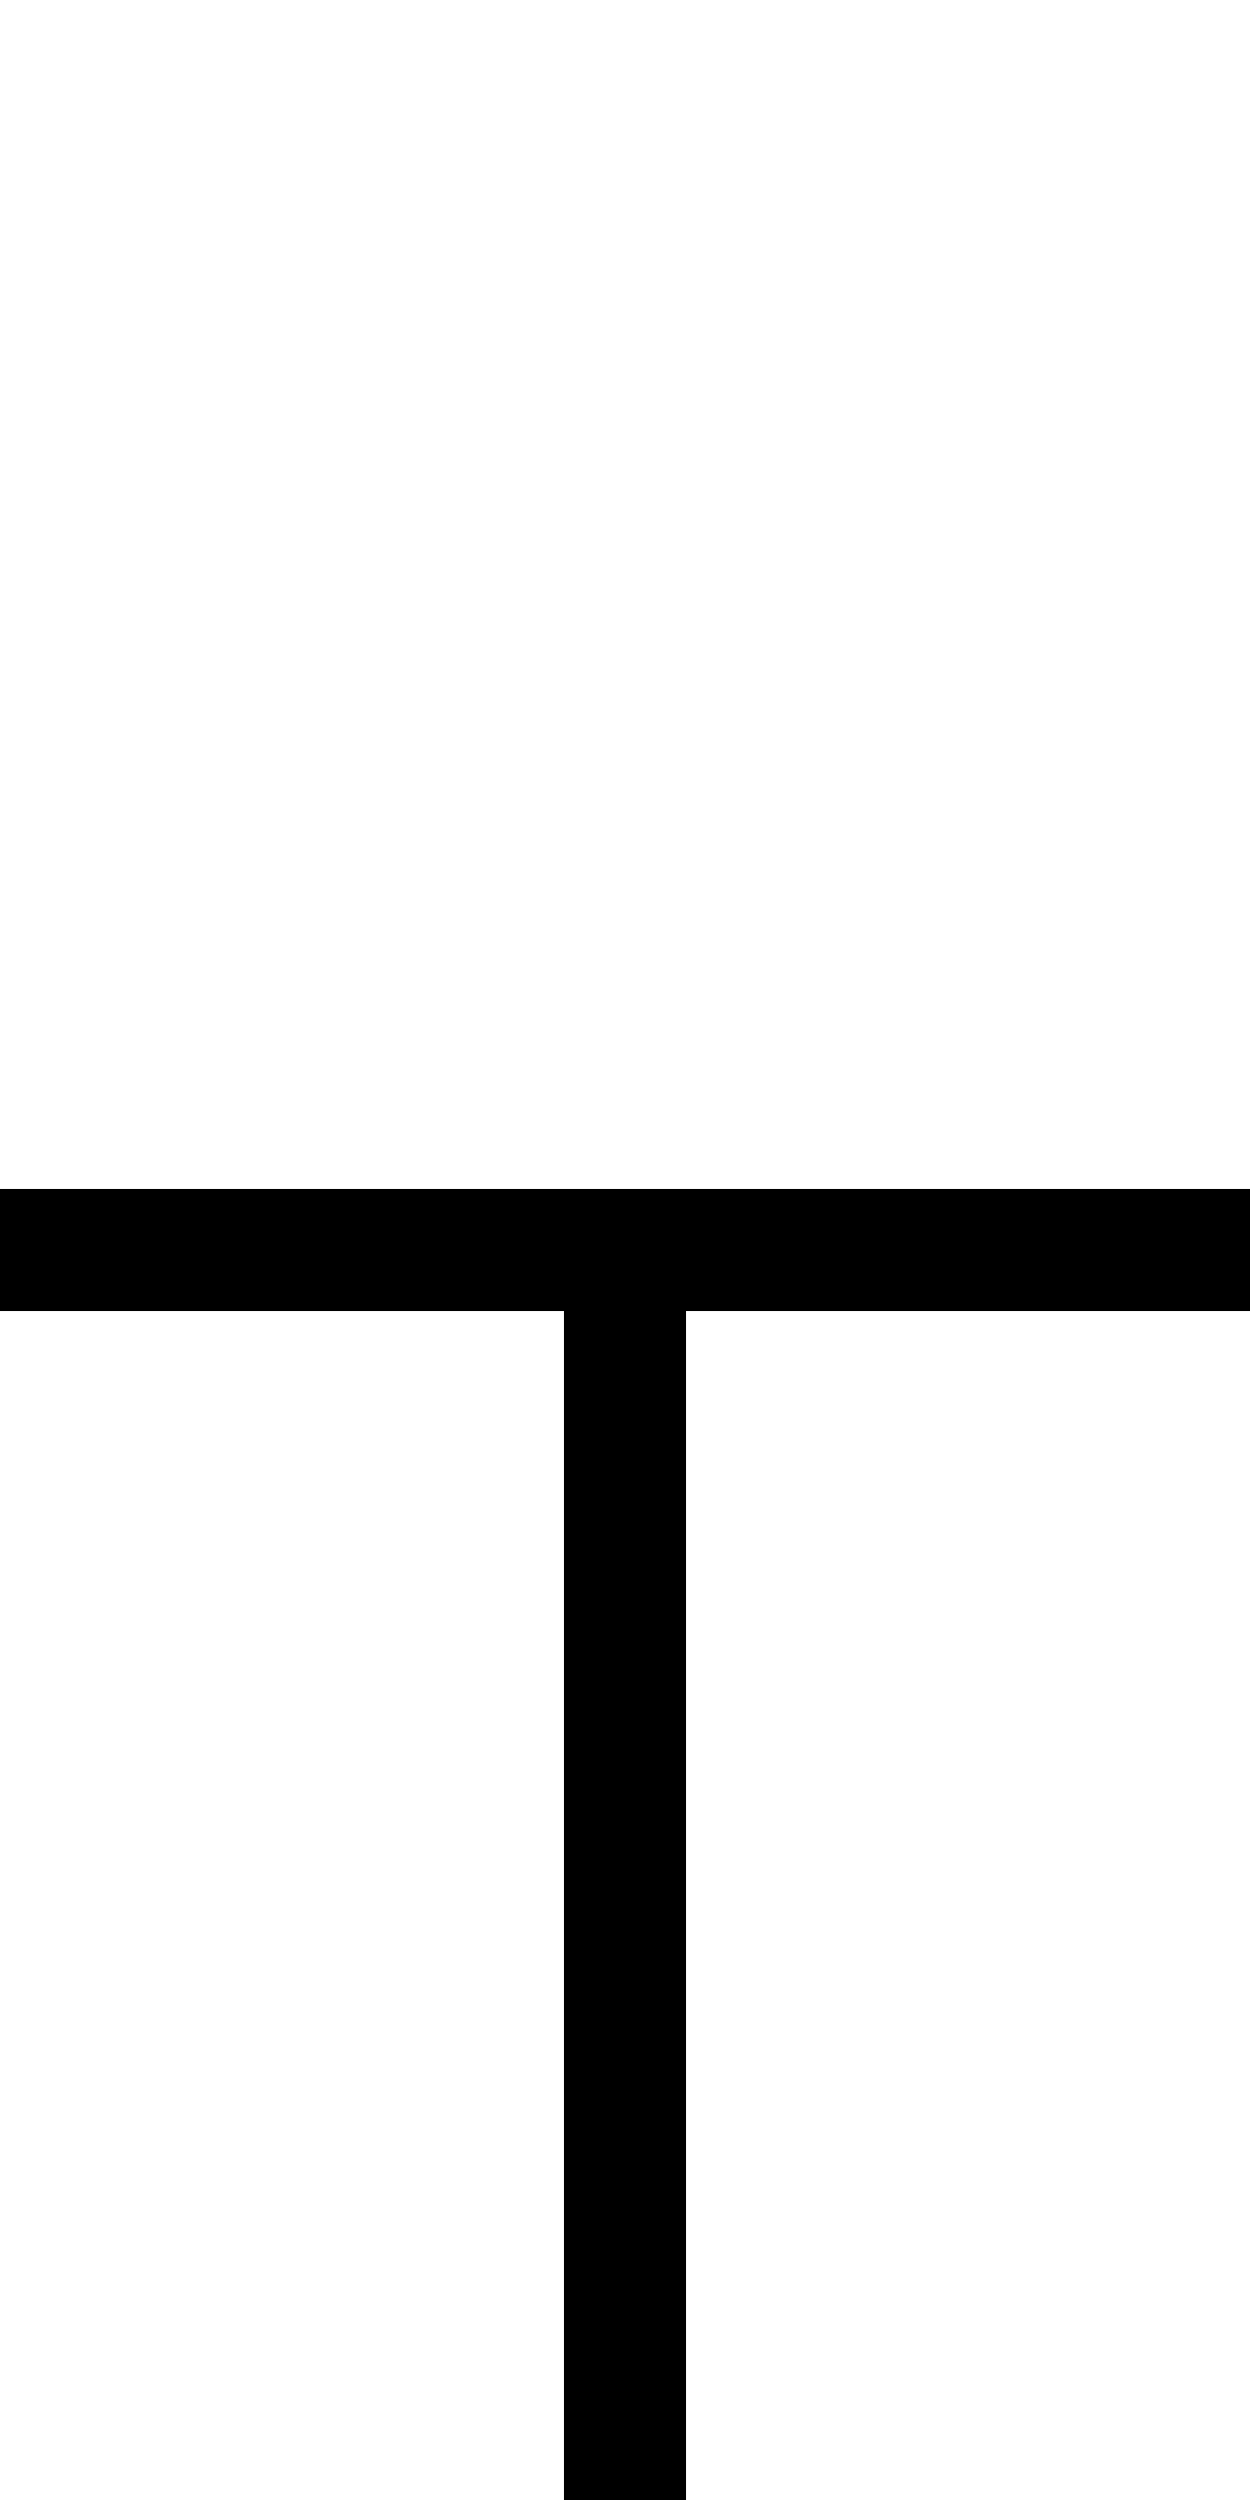
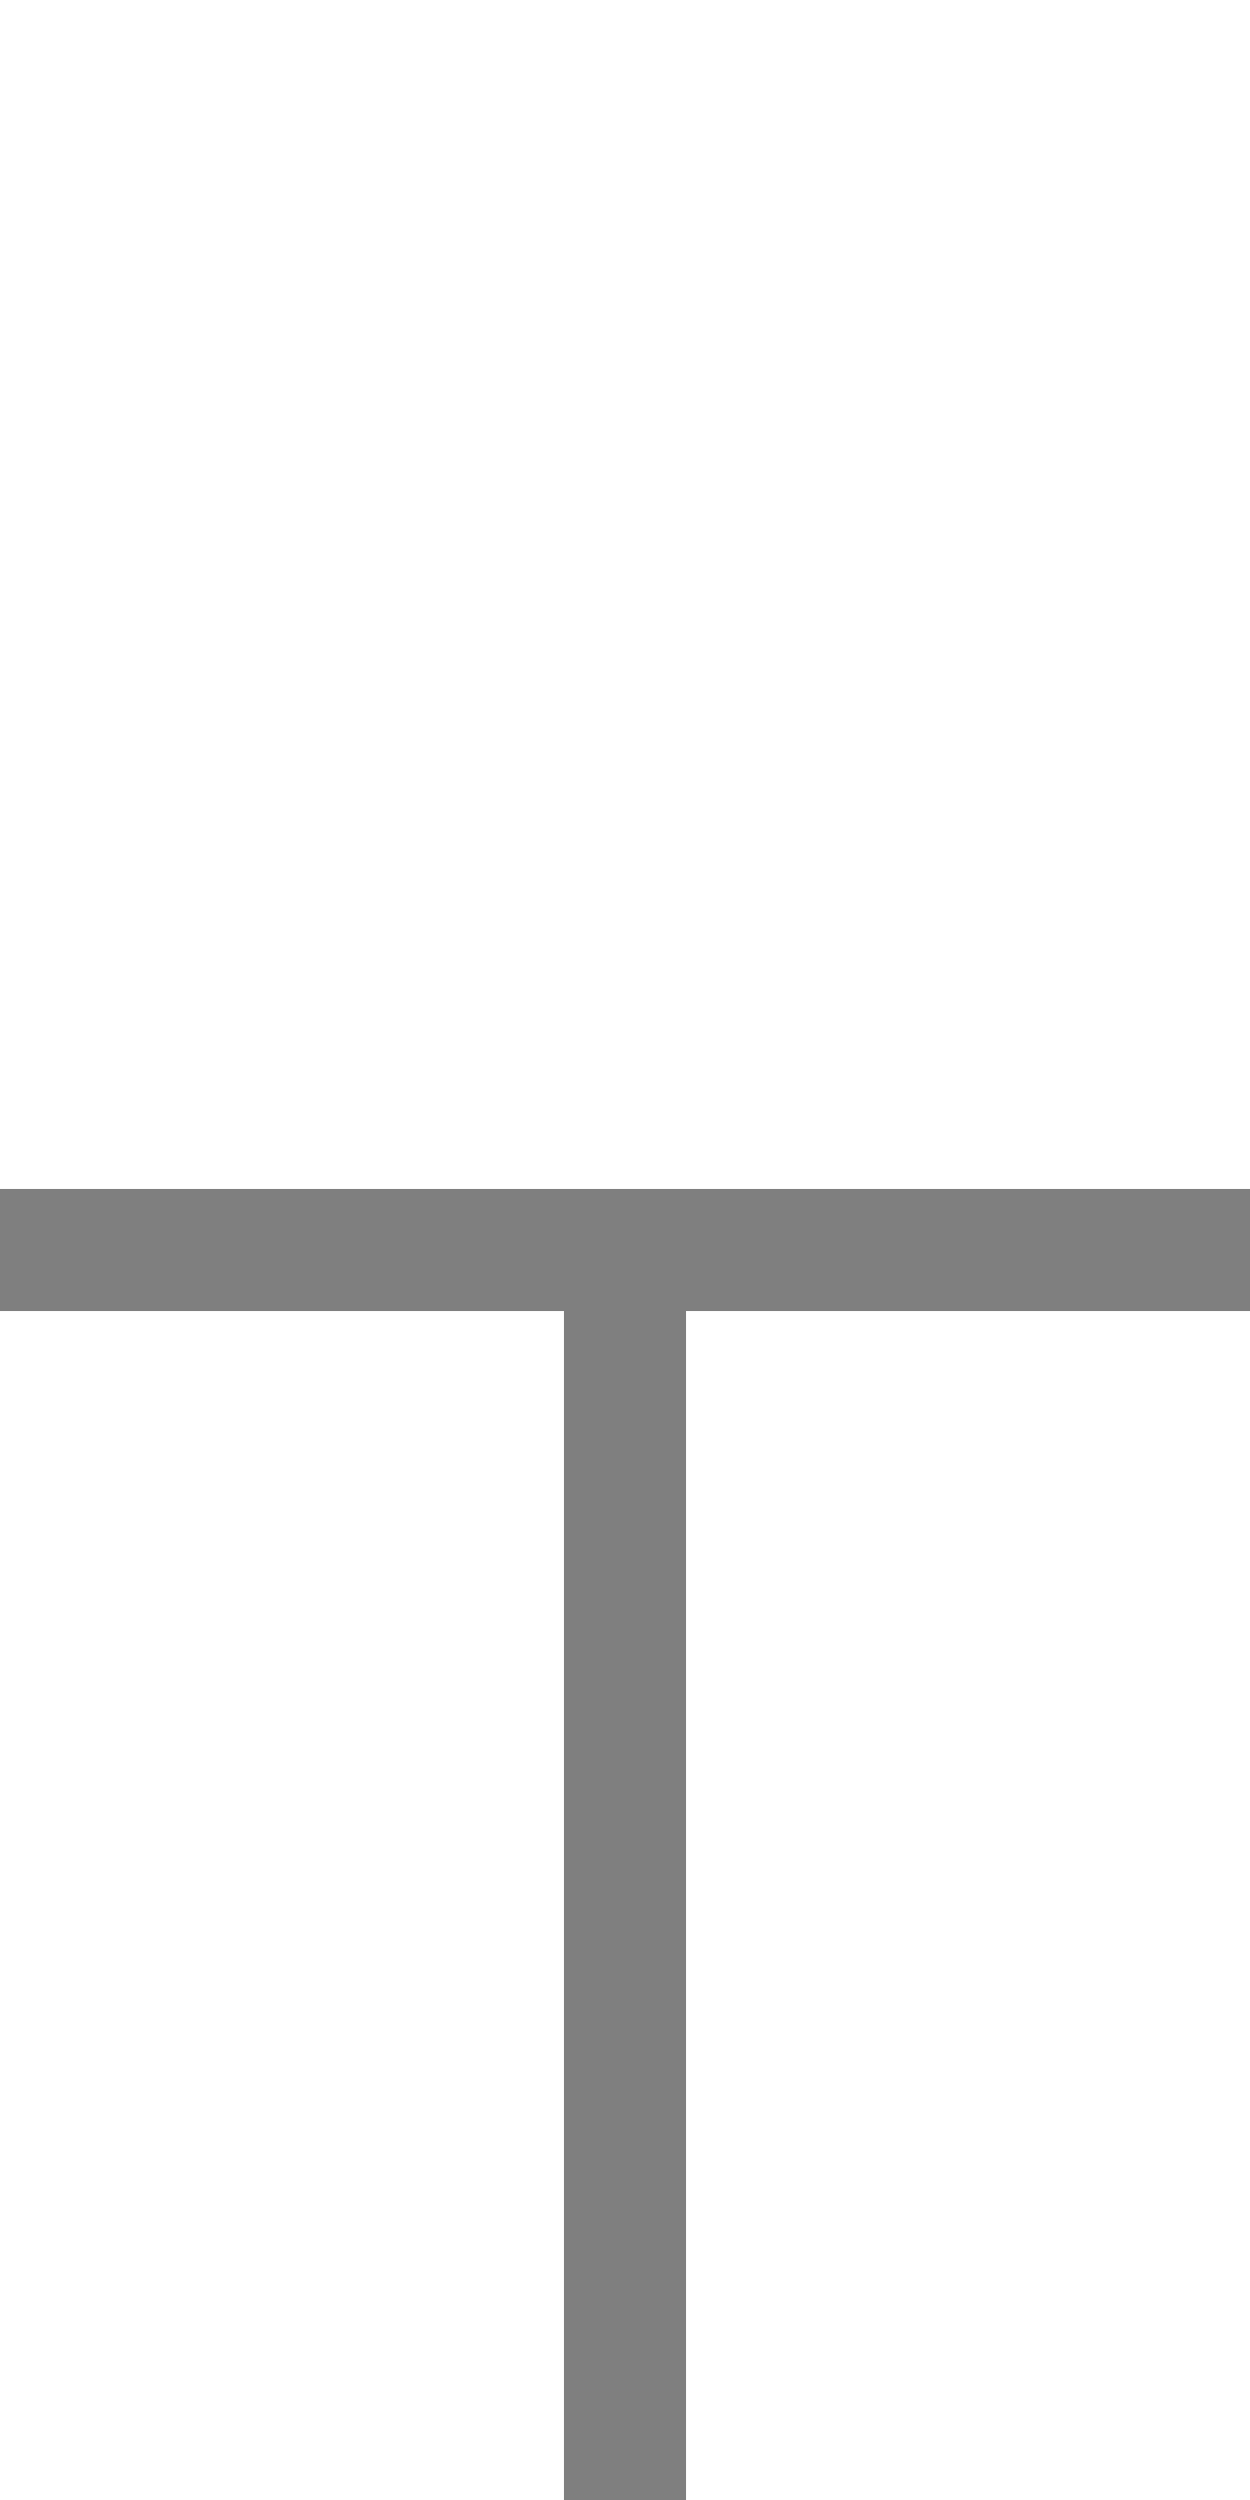
<svg xmlns="http://www.w3.org/2000/svg" width="1024" height="2048" viewBox="0 0 1024 2048" version="1.1" id="svg8">
  <defs id="defs2" />
  <g id="layer1" transform="translate(0,244.8667)">
-     <path style="color:#000000;font-style:normal;font-variant:normal;font-weight:normal;font-stretch:normal;font-size:medium;line-height:normal;font-family:sans-serif;font-variant-ligatures:normal;font-variant-position:normal;font-variant-caps:normal;font-variant-numeric:normal;font-variant-alternates:normal;font-feature-settings:normal;text-indent:0;text-align:start;text-decoration:none;text-decoration-line:none;text-decoration-style:solid;text-decoration-color:#000000;letter-spacing:normal;word-spacing:normal;text-transform:none;writing-mode:lr-tb;direction:ltr;text-orientation:mixed;dominant-baseline:auto;baseline-shift:baseline;text-anchor:start;white-space:normal;shape-padding:0;clip-rule:nonzero;display:inline;overflow:visible;visibility:visible;opacity:1;isolation:auto;mix-blend-mode:normal;color-interpolation:sRGB;color-interpolation-filters:linearRGB;solid-color:#000000;solid-opacity:1;vector-effect:none;fill:#000000;fill-opacity:1;fill-rule:nonzero;stroke:none;stroke-width:100;stroke-linecap:butt;stroke-linejoin:miter;stroke-miterlimit:4;stroke-dasharray:none;stroke-dashoffset:0;stroke-opacity:1;color-rendering:auto;image-rendering:auto;shape-rendering:auto;text-rendering:auto;enable-background:accumulate" d="m -20,974 v 100 h 482 v 994 h 100 v -994 h 482 V 974 Z" transform="translate(0,-244.8667)" id="path1066" />
+     <path style="color:#000000;font-style:normal;font-variant:normal;font-weight:normal;font-stretch:normal;font-size:medium;line-height:normal;font-family:sans-serif;font-variant-ligatures:normal;font-variant-position:normal;font-variant-caps:normal;font-variant-numeric:normal;font-variant-alternates:normal;font-feature-settings:normal;text-indent:0;text-align:start;text-decoration:none;text-decoration-line:none;text-decoration-style:solid;text-decoration-color:#000000;letter-spacing:normal;word-spacing:normal;text-transform:none;writing-mode:lr-tb;direction:ltr;text-orientation:mixed;dominant-baseline:auto;baseline-shift:baseline;text-anchor:start;white-space:normal;shape-padding:0;clip-rule:nonzero;display:inline;overflow:visible;visibility:visible;opacity:1;isolation:auto;mix-blend-mode:normal;color-interpolation:sRGB;color-interpolation-filters:linearRGB;solid-color:#000000;solid-opacity:1;vector-effect:none;fill:#000000;fill-opacity:0.502;fill-rule:nonzero;stroke:none;stroke-width:100;stroke-linecap:butt;stroke-linejoin:miter;stroke-miterlimit:4;stroke-dasharray:none;stroke-dashoffset:0;stroke-opacity:1;color-rendering:auto;image-rendering:auto;shape-rendering:auto;text-rendering:auto;enable-background:accumulate" d="m 0,974 v 100 h 462 v 974 h 100 v -974 h 462 V 974 Z" transform="translate(0,-244.8667)" id="path1066" />
  </g>
</svg>
